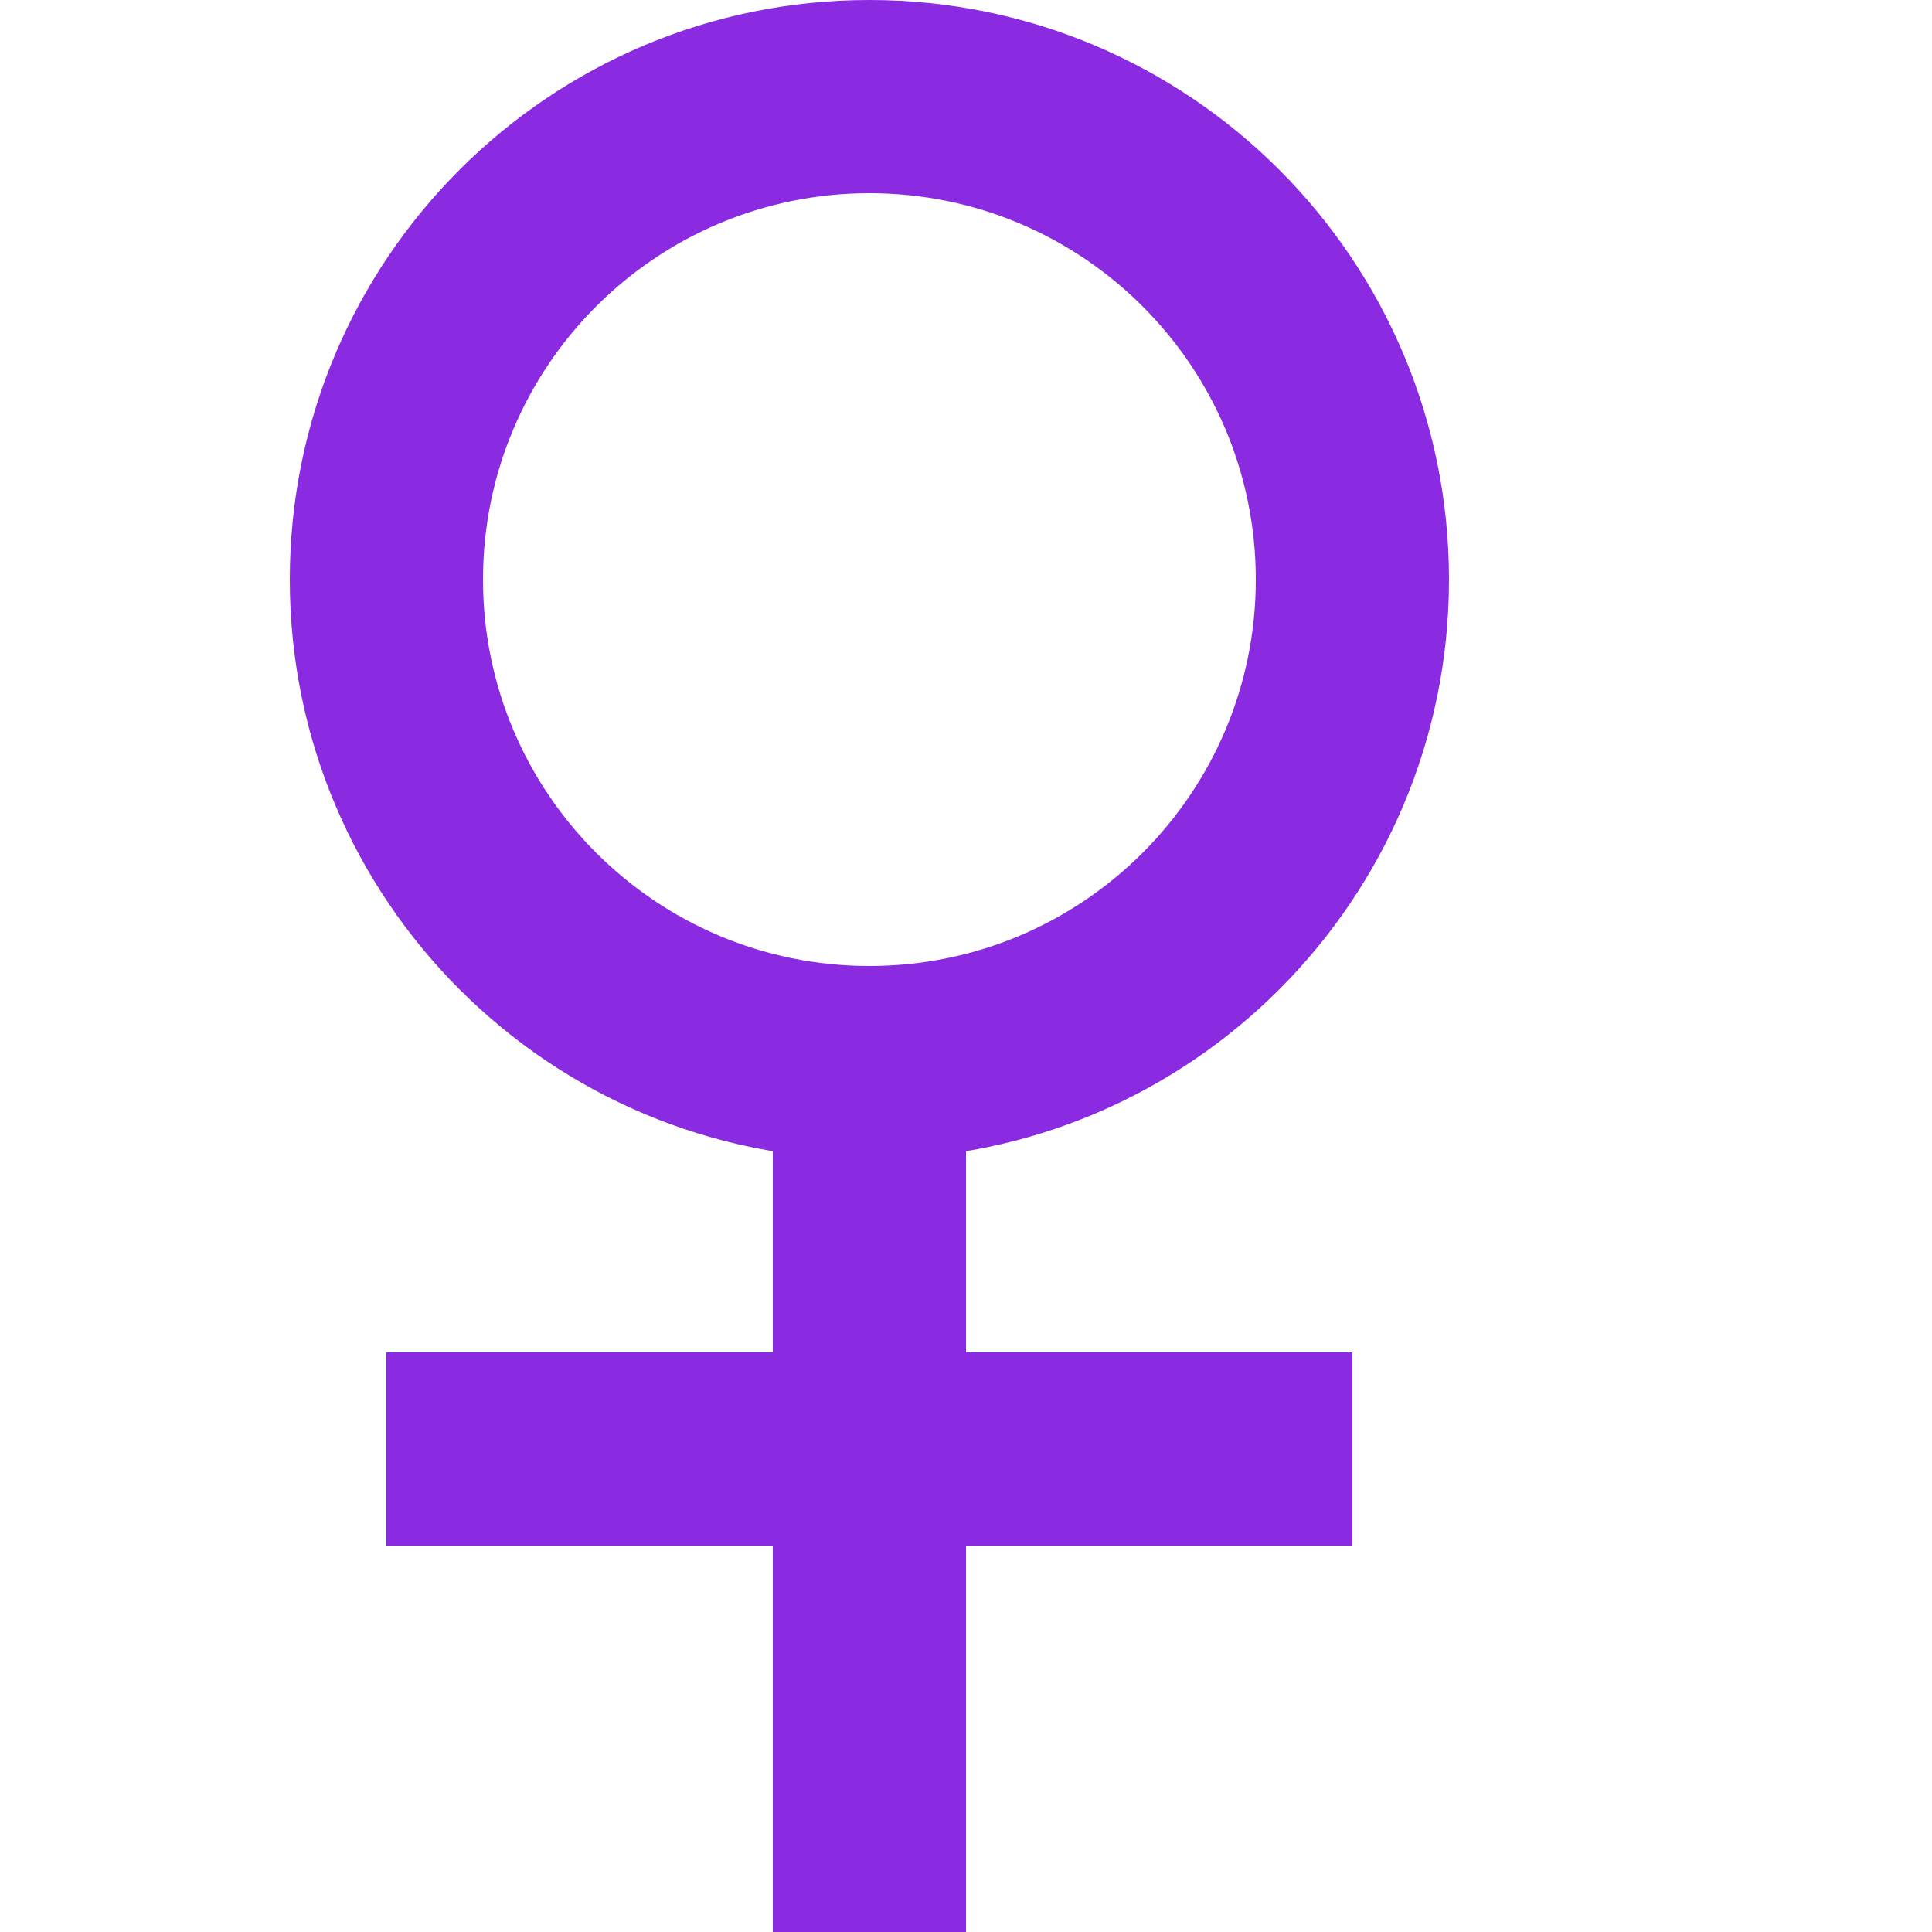
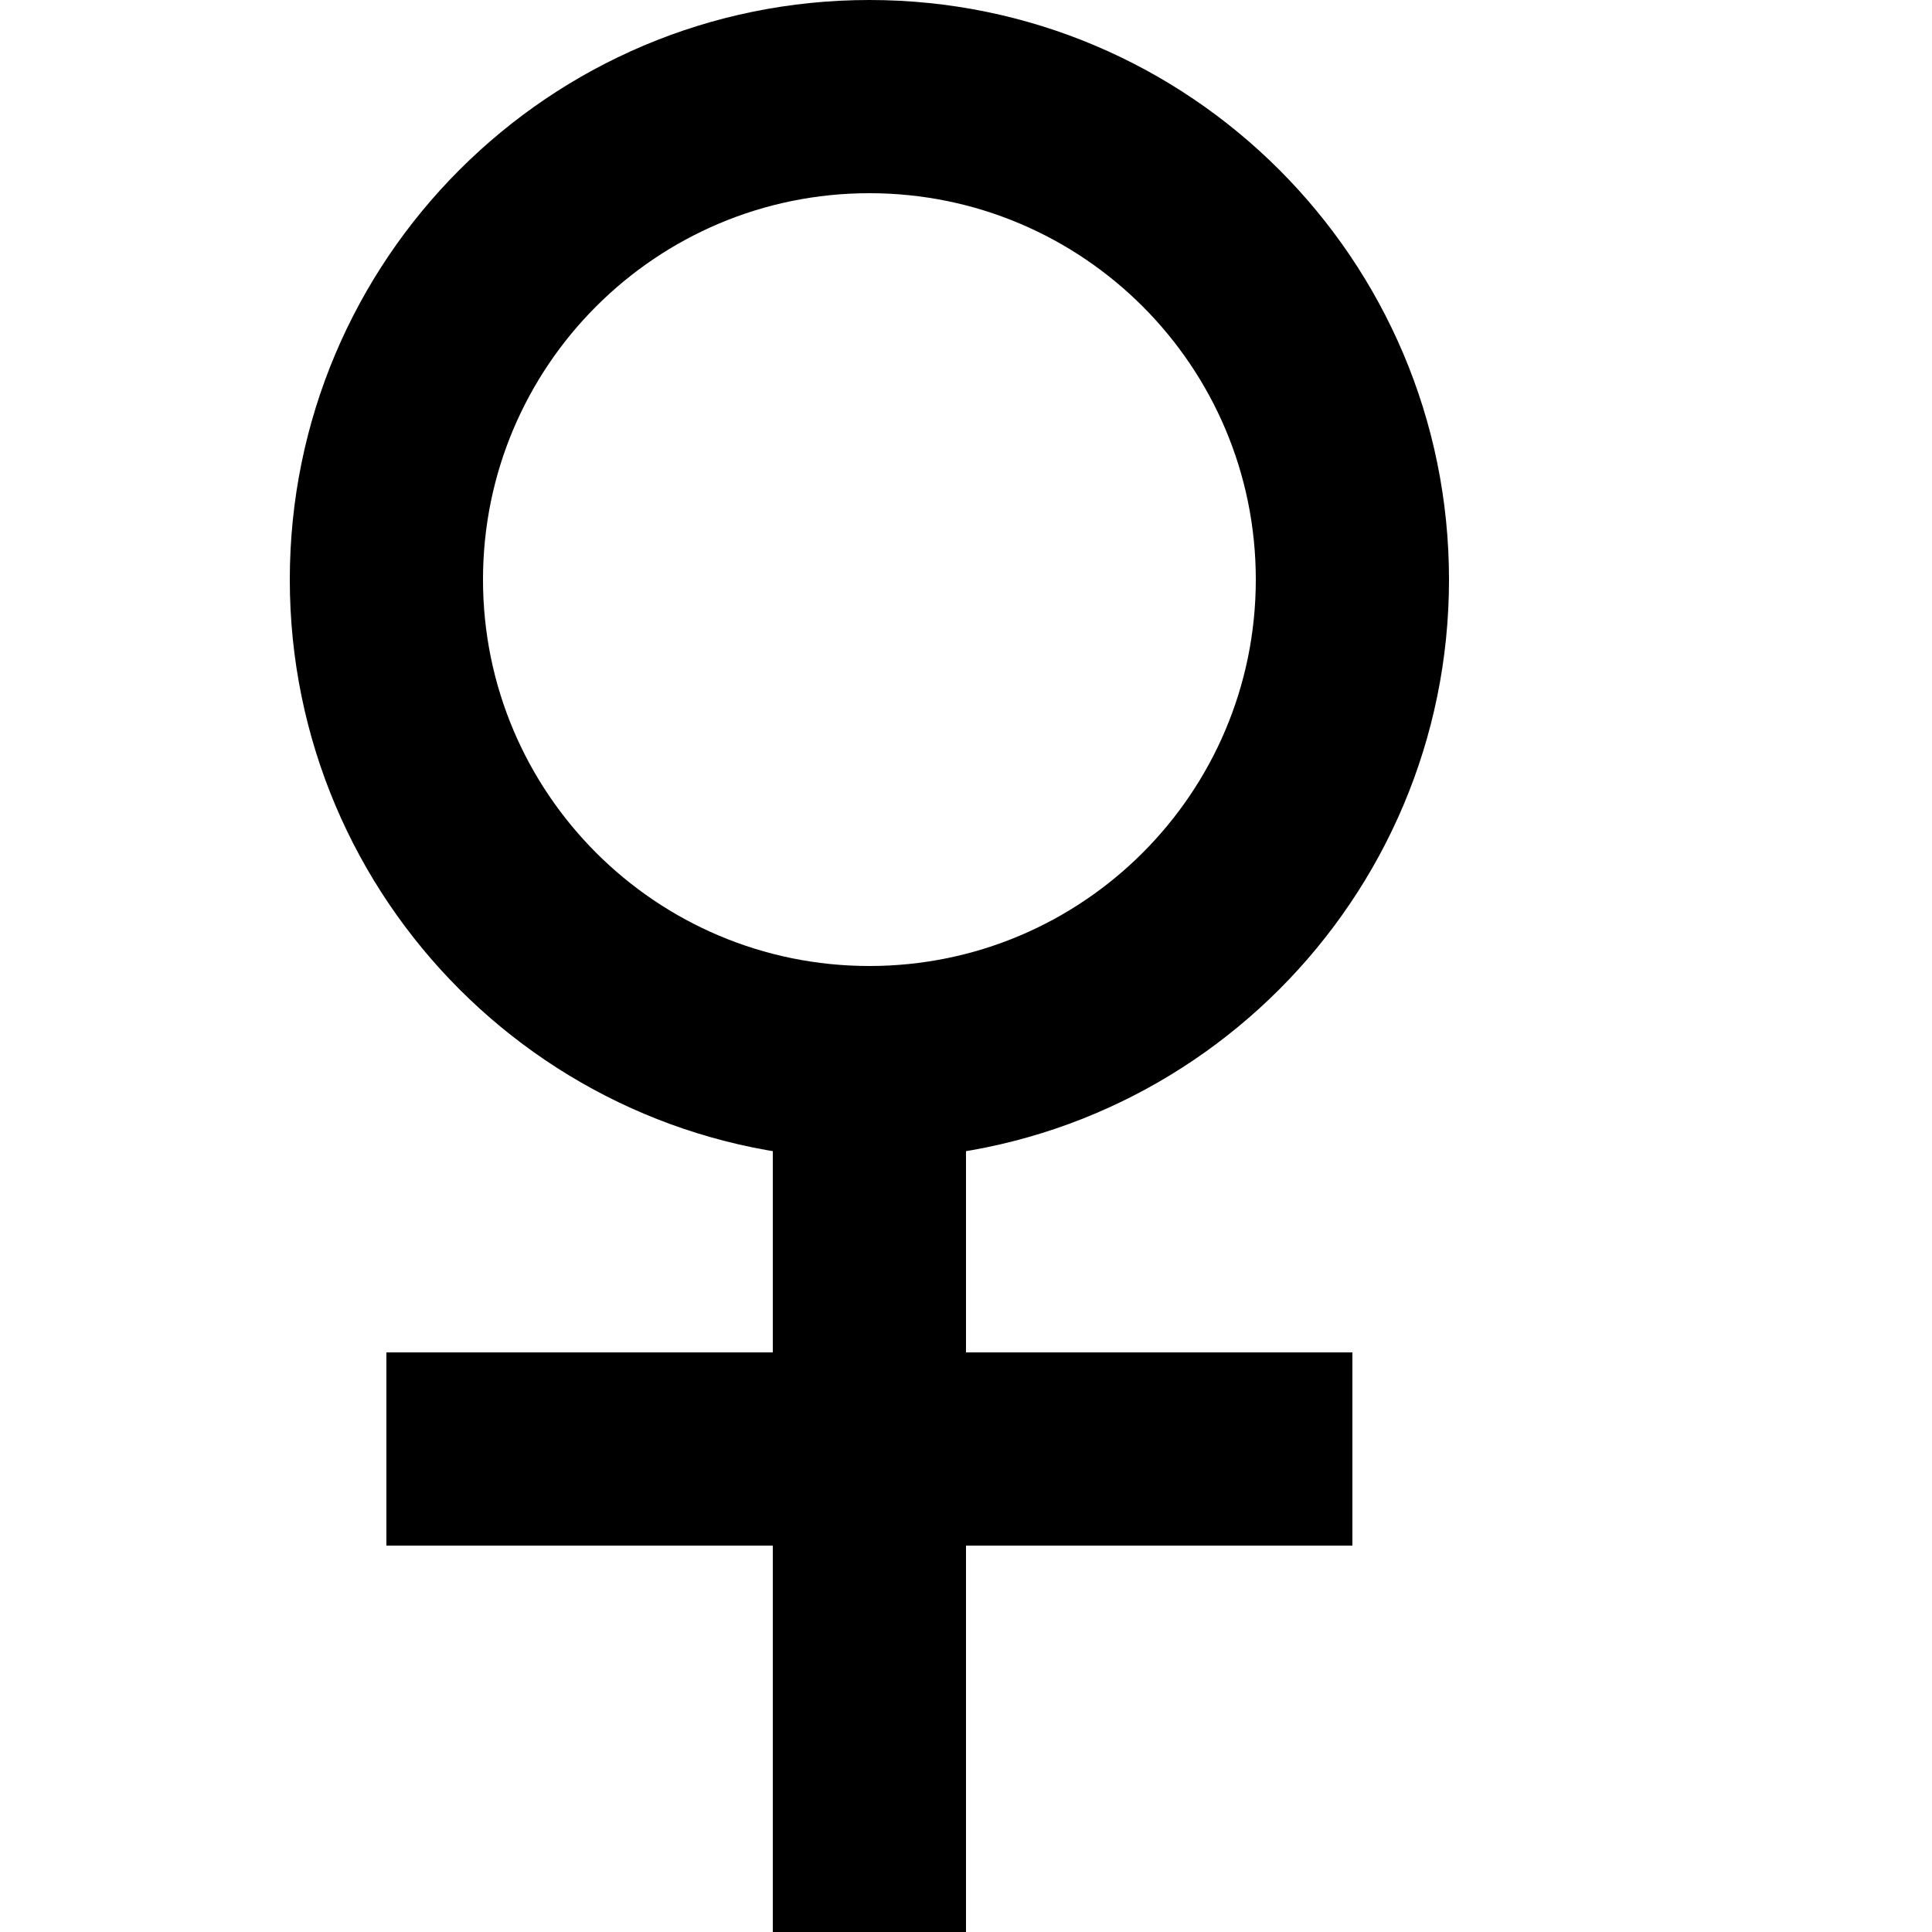
<svg xmlns="http://www.w3.org/2000/svg" width="100%" height="70px" viewBox="0 0 10 10">
-   <path fill="blueviolet" d="M 4 10 L 4 8 L 2 8 L 2 7 L 4 7 L 4 5 L 4.5 6 A 1 1 0 0 1 4.5 0 A 1 1 0 0 1 4.5 6                           L 4.5 5 A 1 1 0 0 0 4.5 1 A 1 1 0 0 0 4.5 5 L 5 5 L 5 7 L 7 7 L 7 8 L 5 8 L 5 10" />
+   <path d="M 4 10 L 4 8 L 2 8 L 2 7 L 4 7 L 4 5 L 4.5 6 A 1 1 0 0 1 4.5 0 A 1 1 0 0 1 4.5 6                           L 4.5 5 A 1 1 0 0 0 4.5 1 A 1 1 0 0 0 4.5 5 L 5 5 L 5 7 L 7 7 L 7 8 L 5 8 L 5 10" />
</svg>
